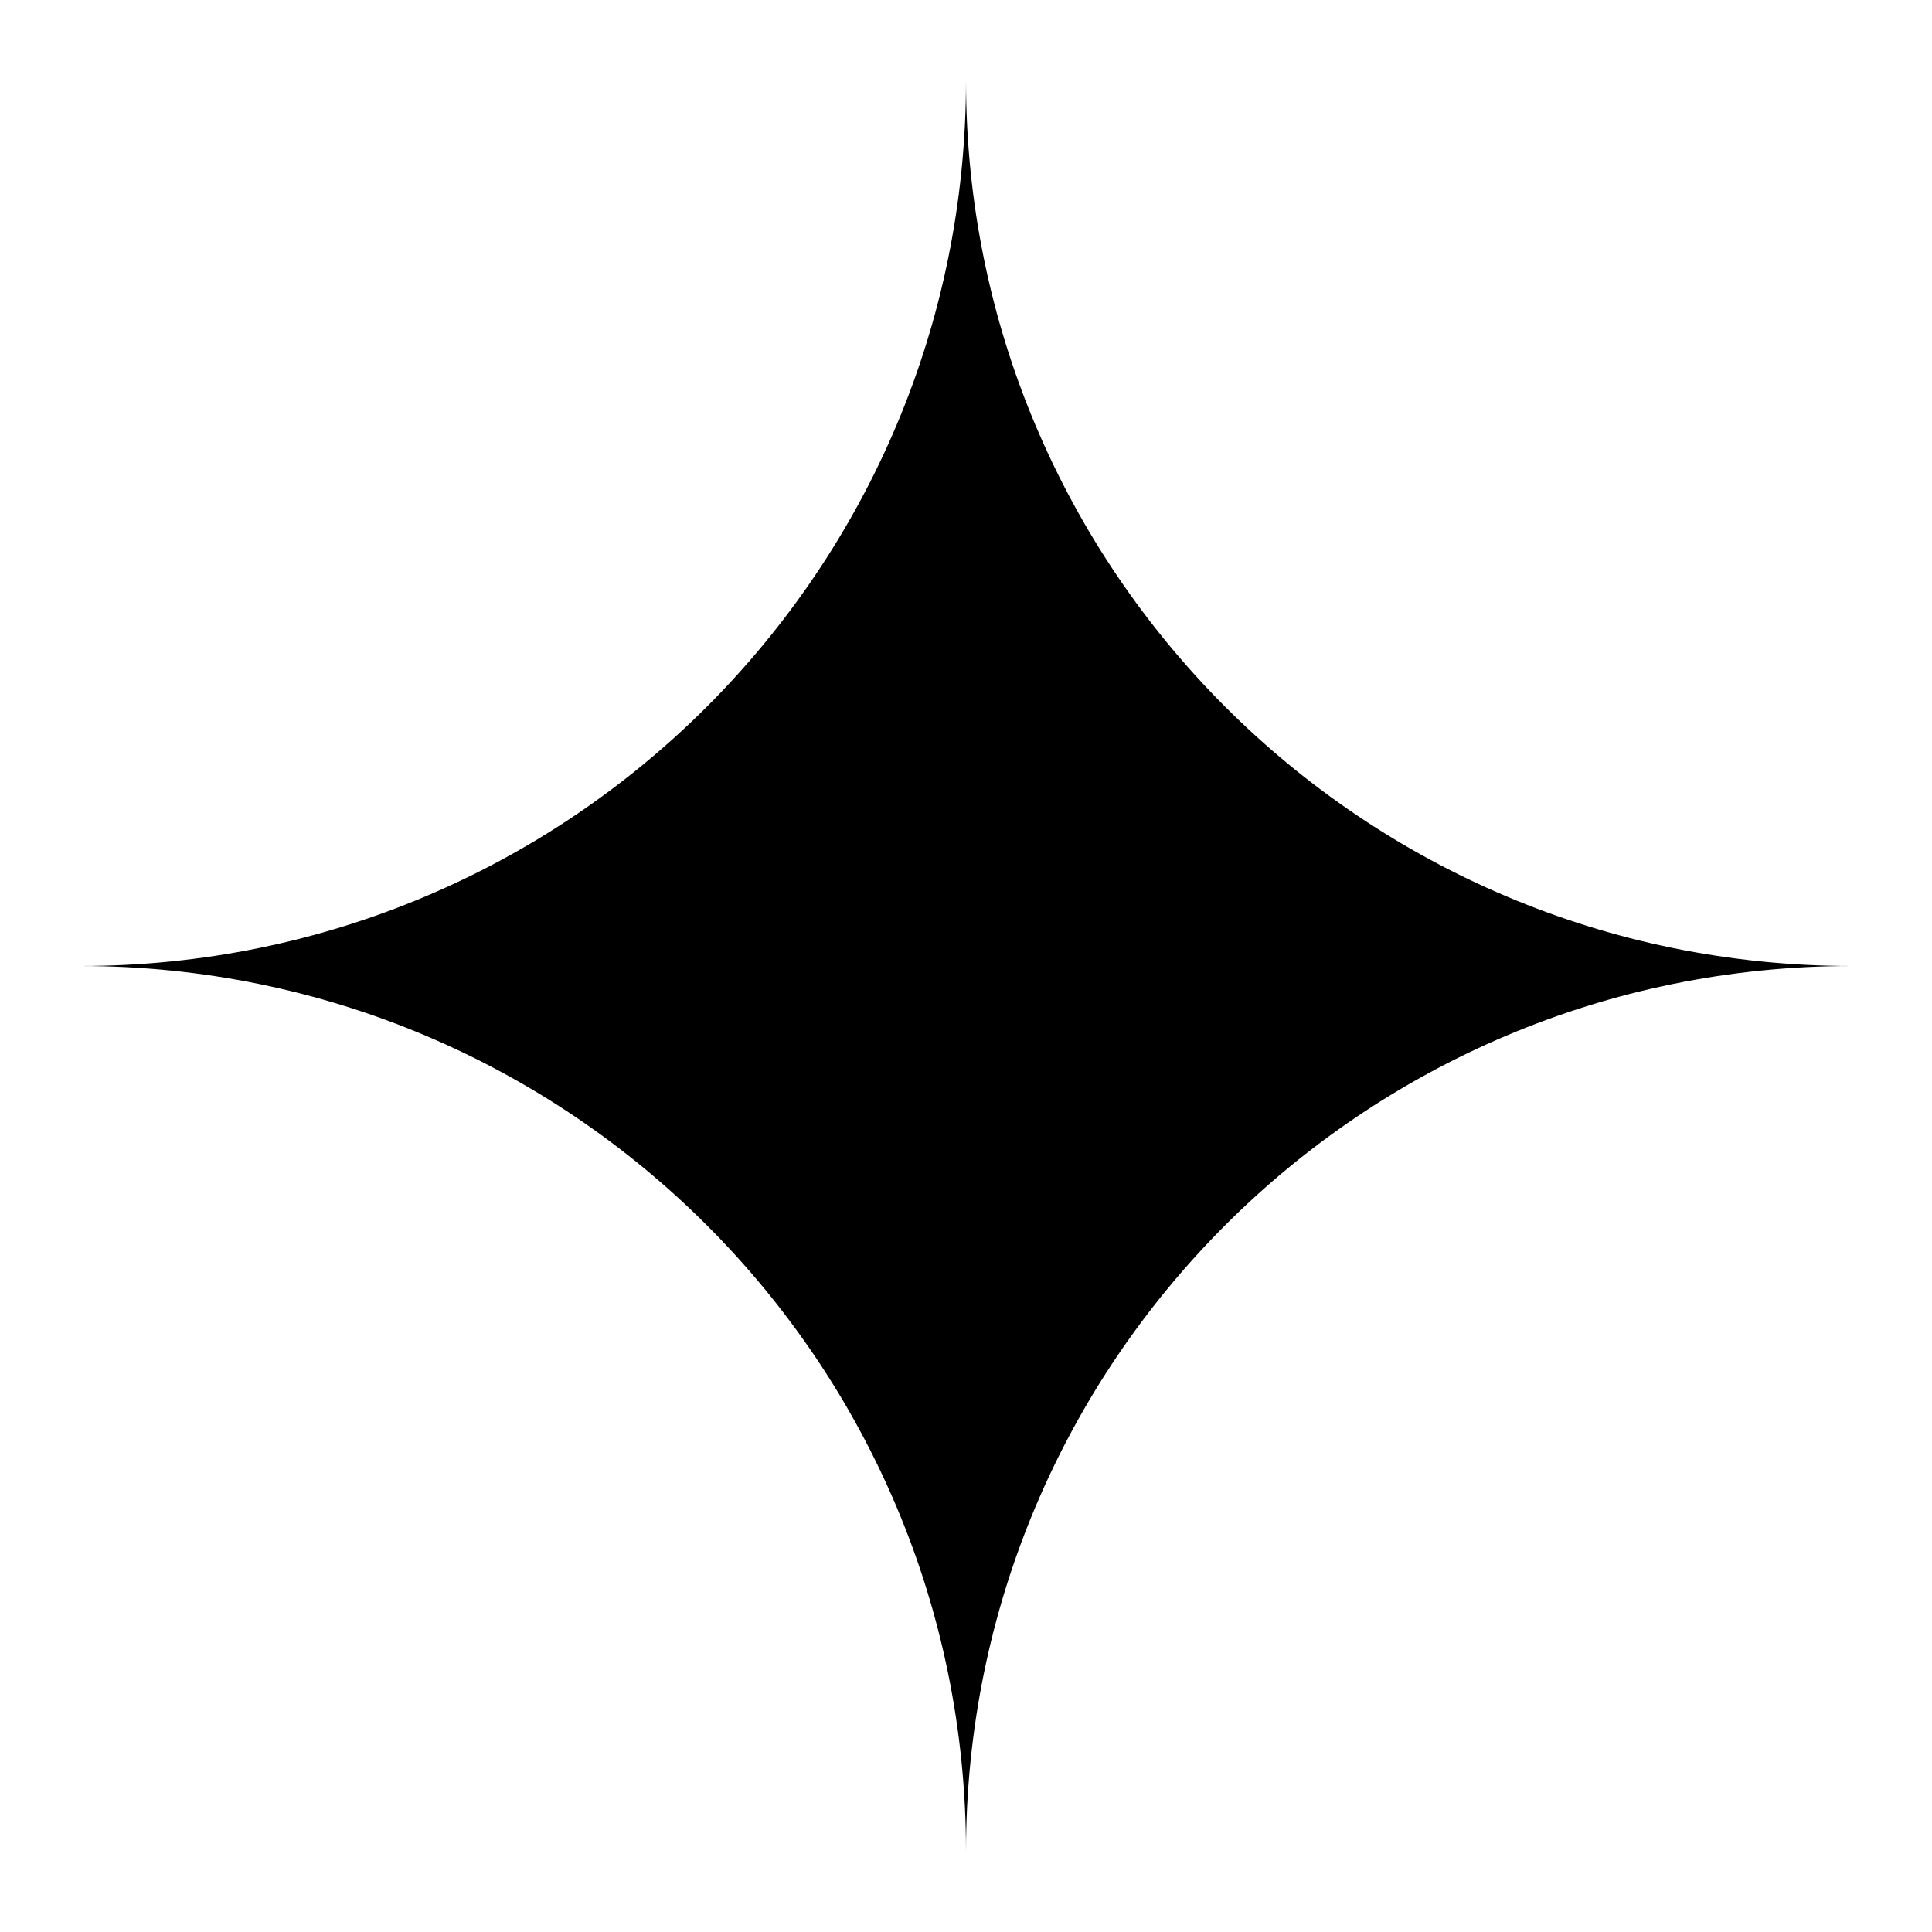
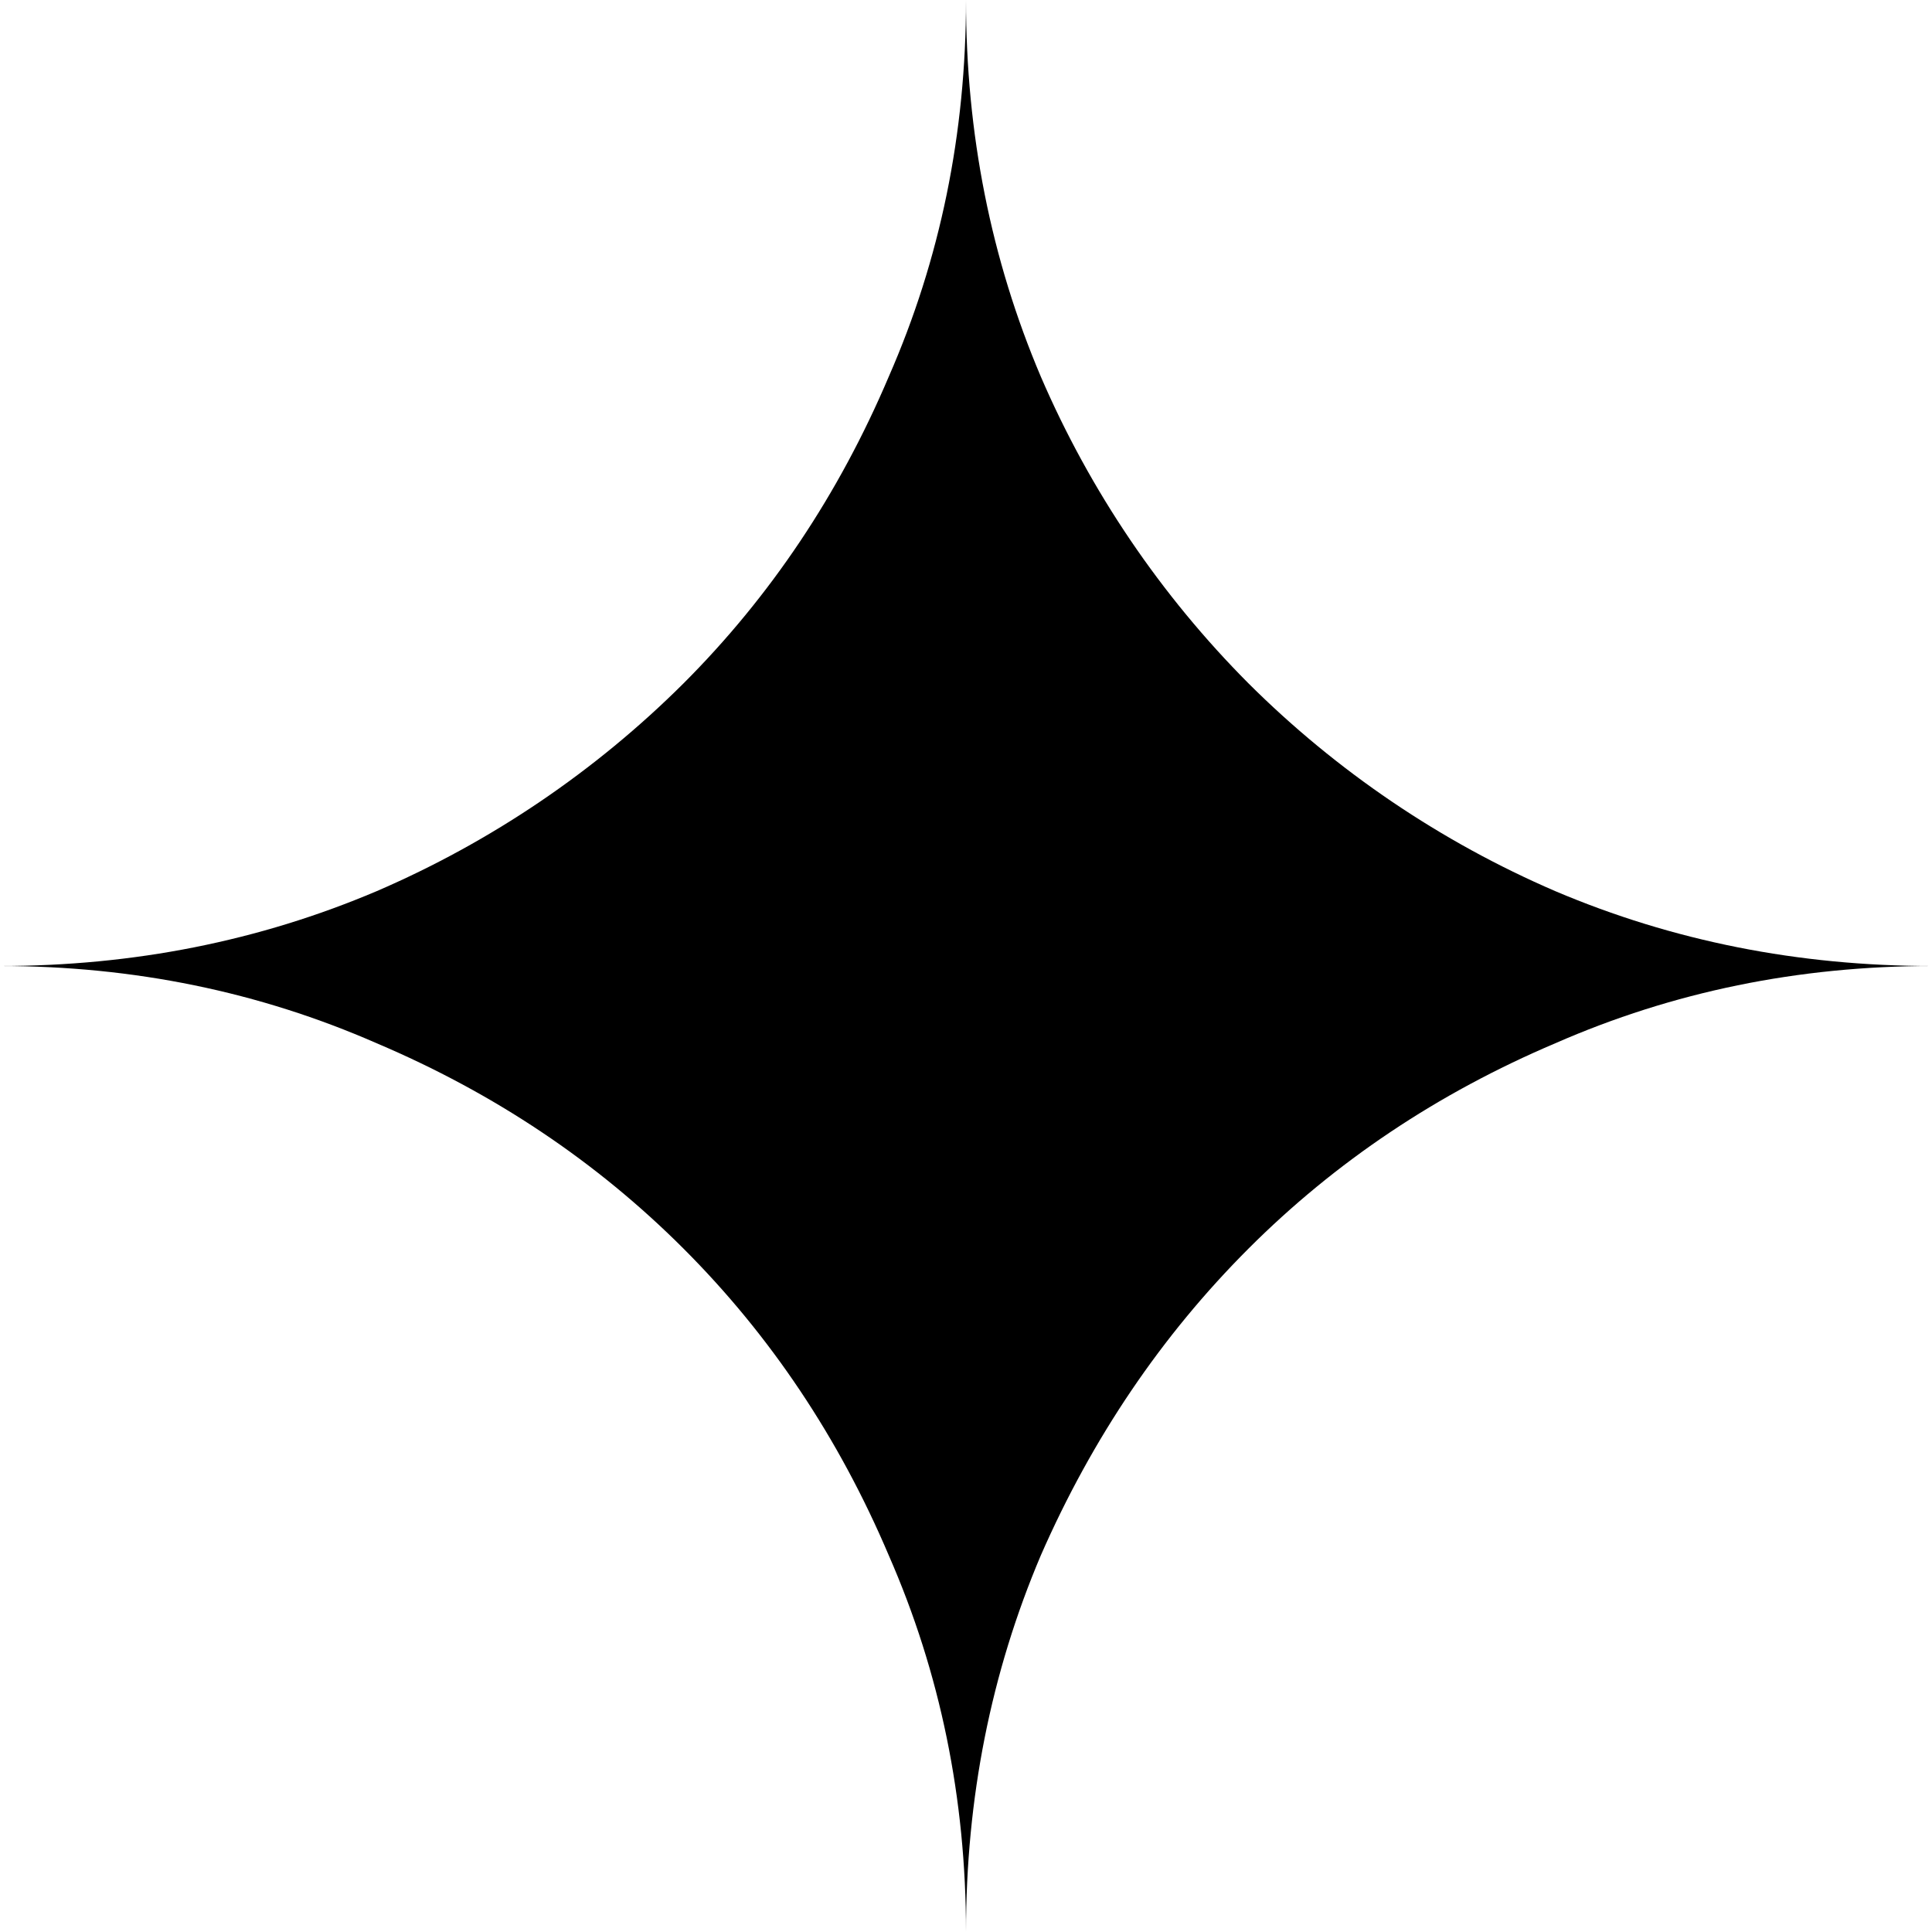
- <svg xmlns="http://www.w3.org/2000/svg" viewBox="0 0 24 24" width="24" height="24">
-   <path fill="#000" d="M12 1c0 6.08 4.92 11 11 11-6.08 0-11 4.92-11 11 0-6.08-4.92-11-11-11 6.08 0 11-4.92 11-11z" />
+ <svg xmlns="http://www.w3.org/2000/svg" role="img" viewBox="0 0 24 24">
+   <path d="M11.04 19.32Q12 21.51 12 24q0-2.49.93-4.68.96-2.19 2.58-3.81t3.81-2.55Q21.51 12 24 12q-2.49 0-4.68-.93a12.3 12.3 0 0 1-3.81-2.58 12.3 12.3 0 0 1-2.58-3.81Q12 2.49 12 0q0 2.49-.96 4.68-.93 2.19-2.55 3.81a12.3 12.3 0 0 1-3.81 2.58Q2.49 12 0 12q2.49 0 4.68.96 2.19.93 3.81 2.55t2.55 3.81" />
</svg>
